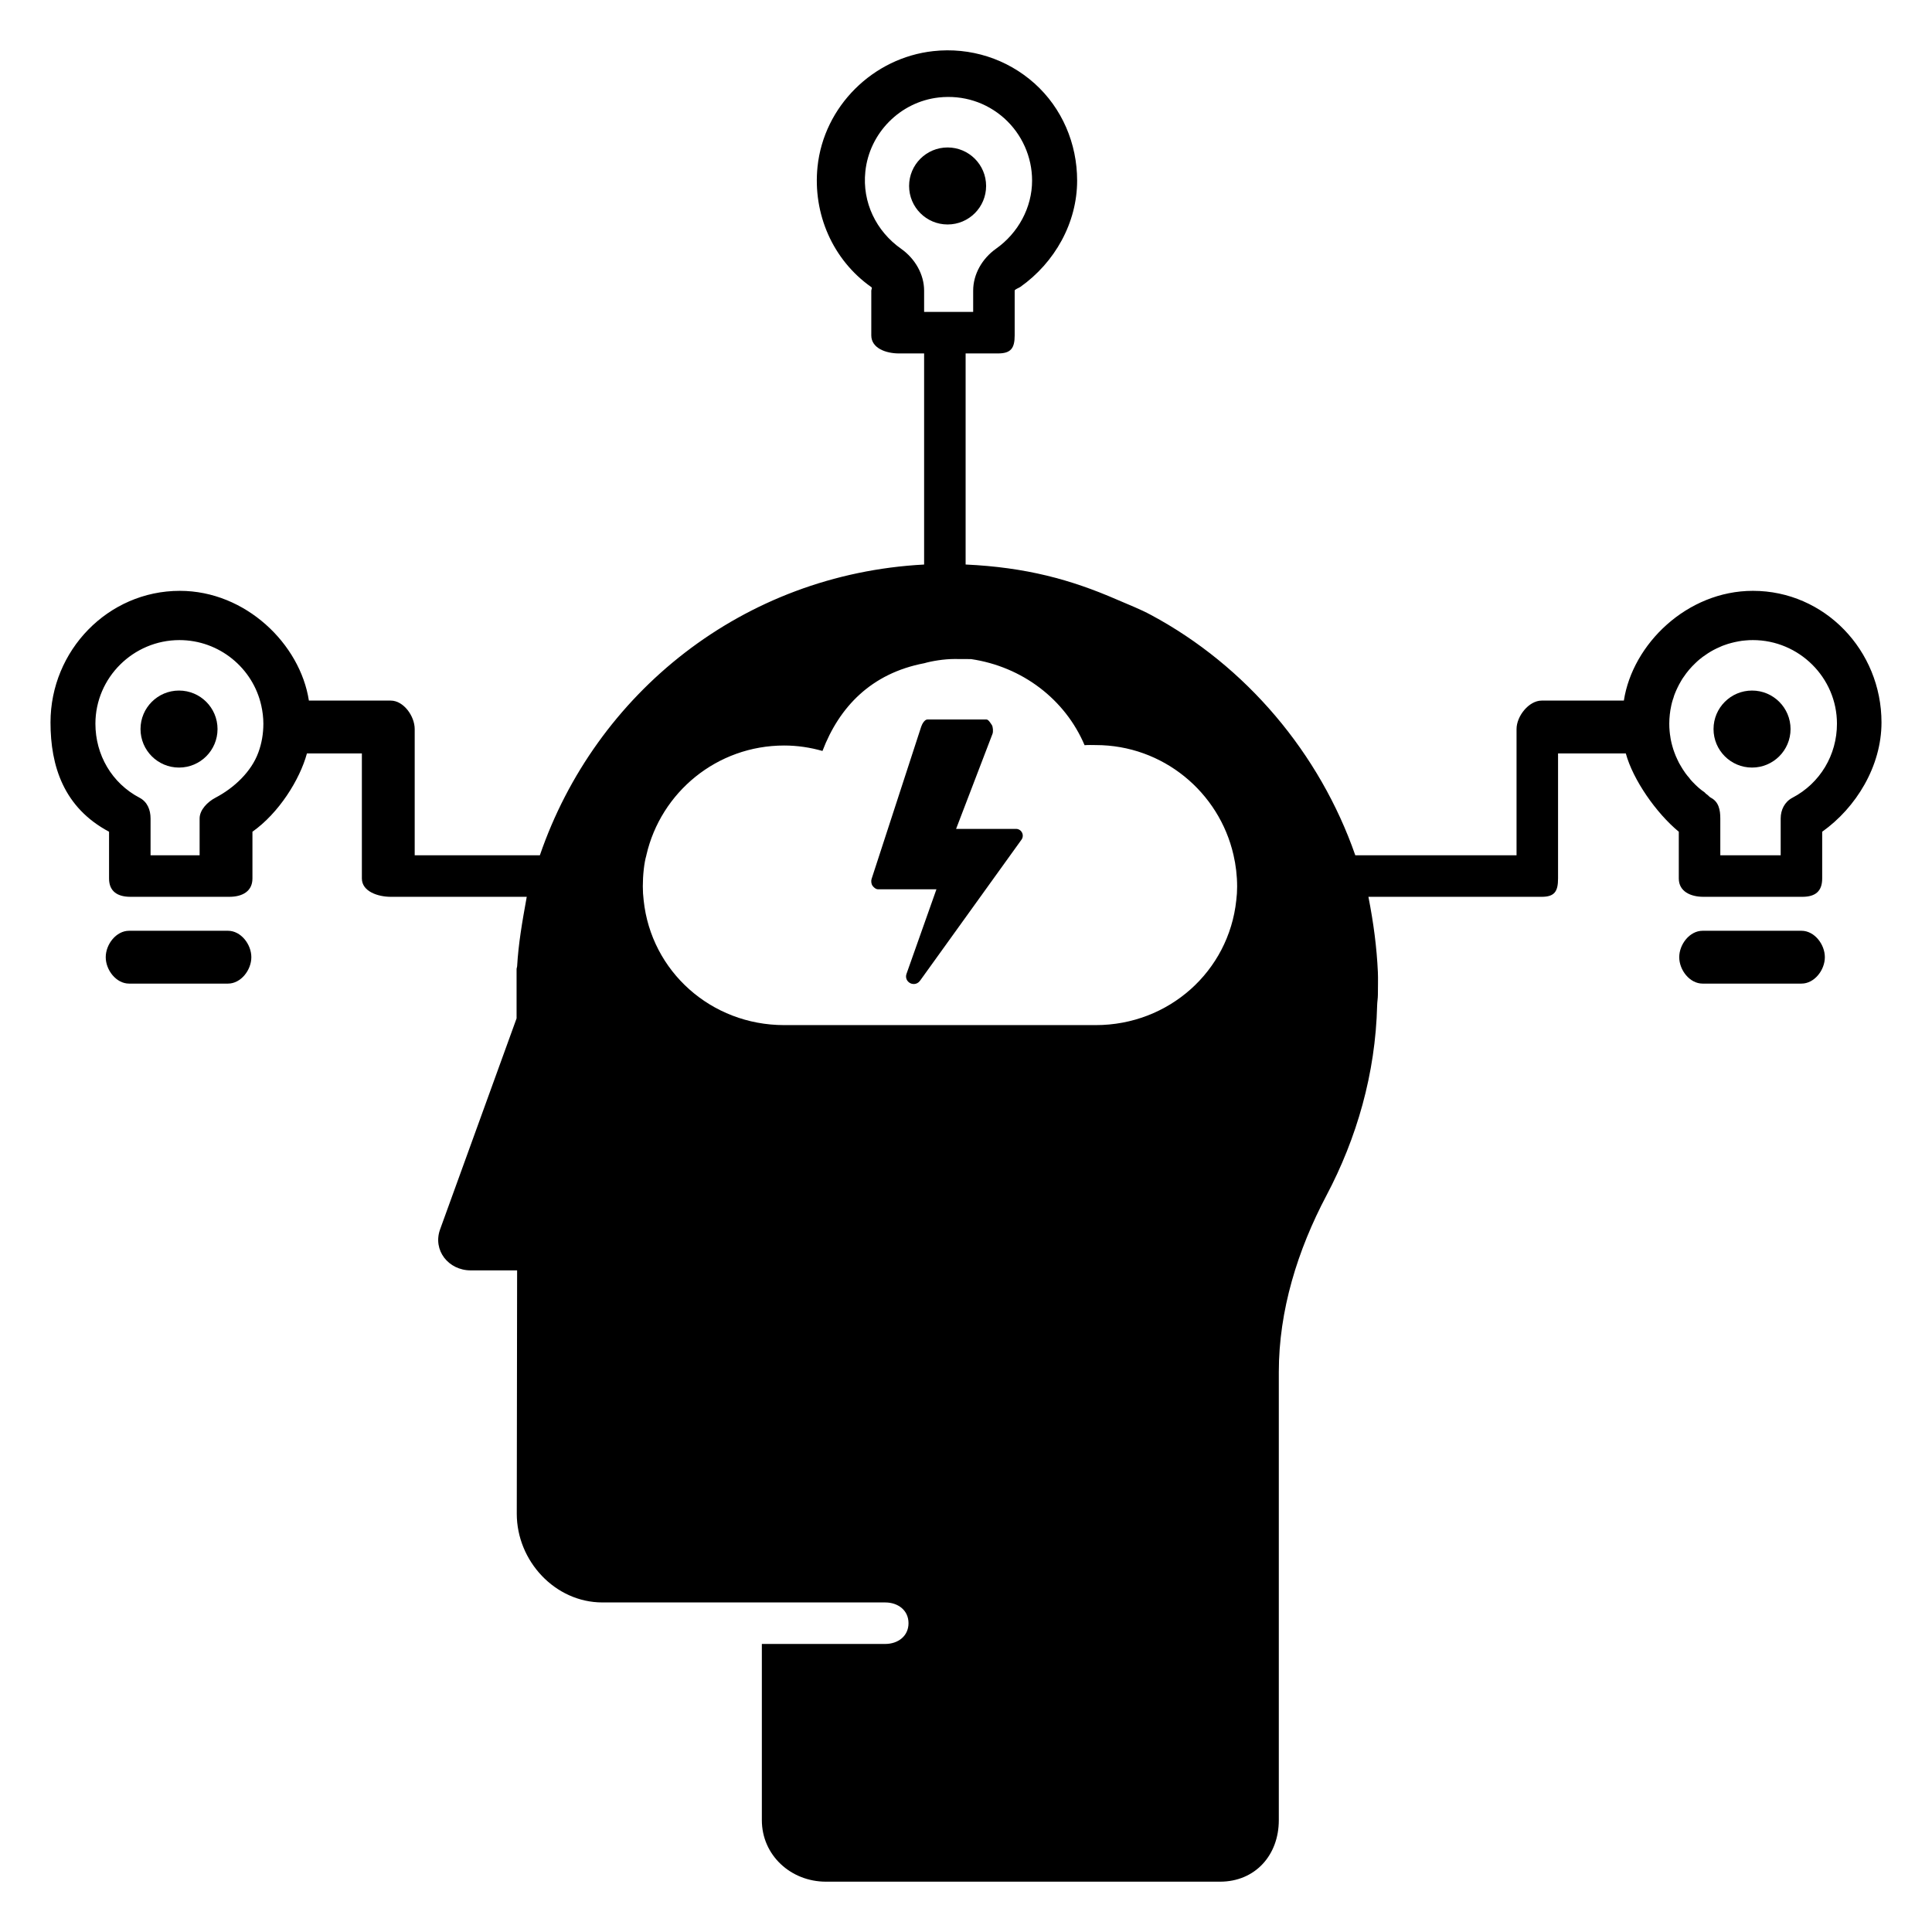
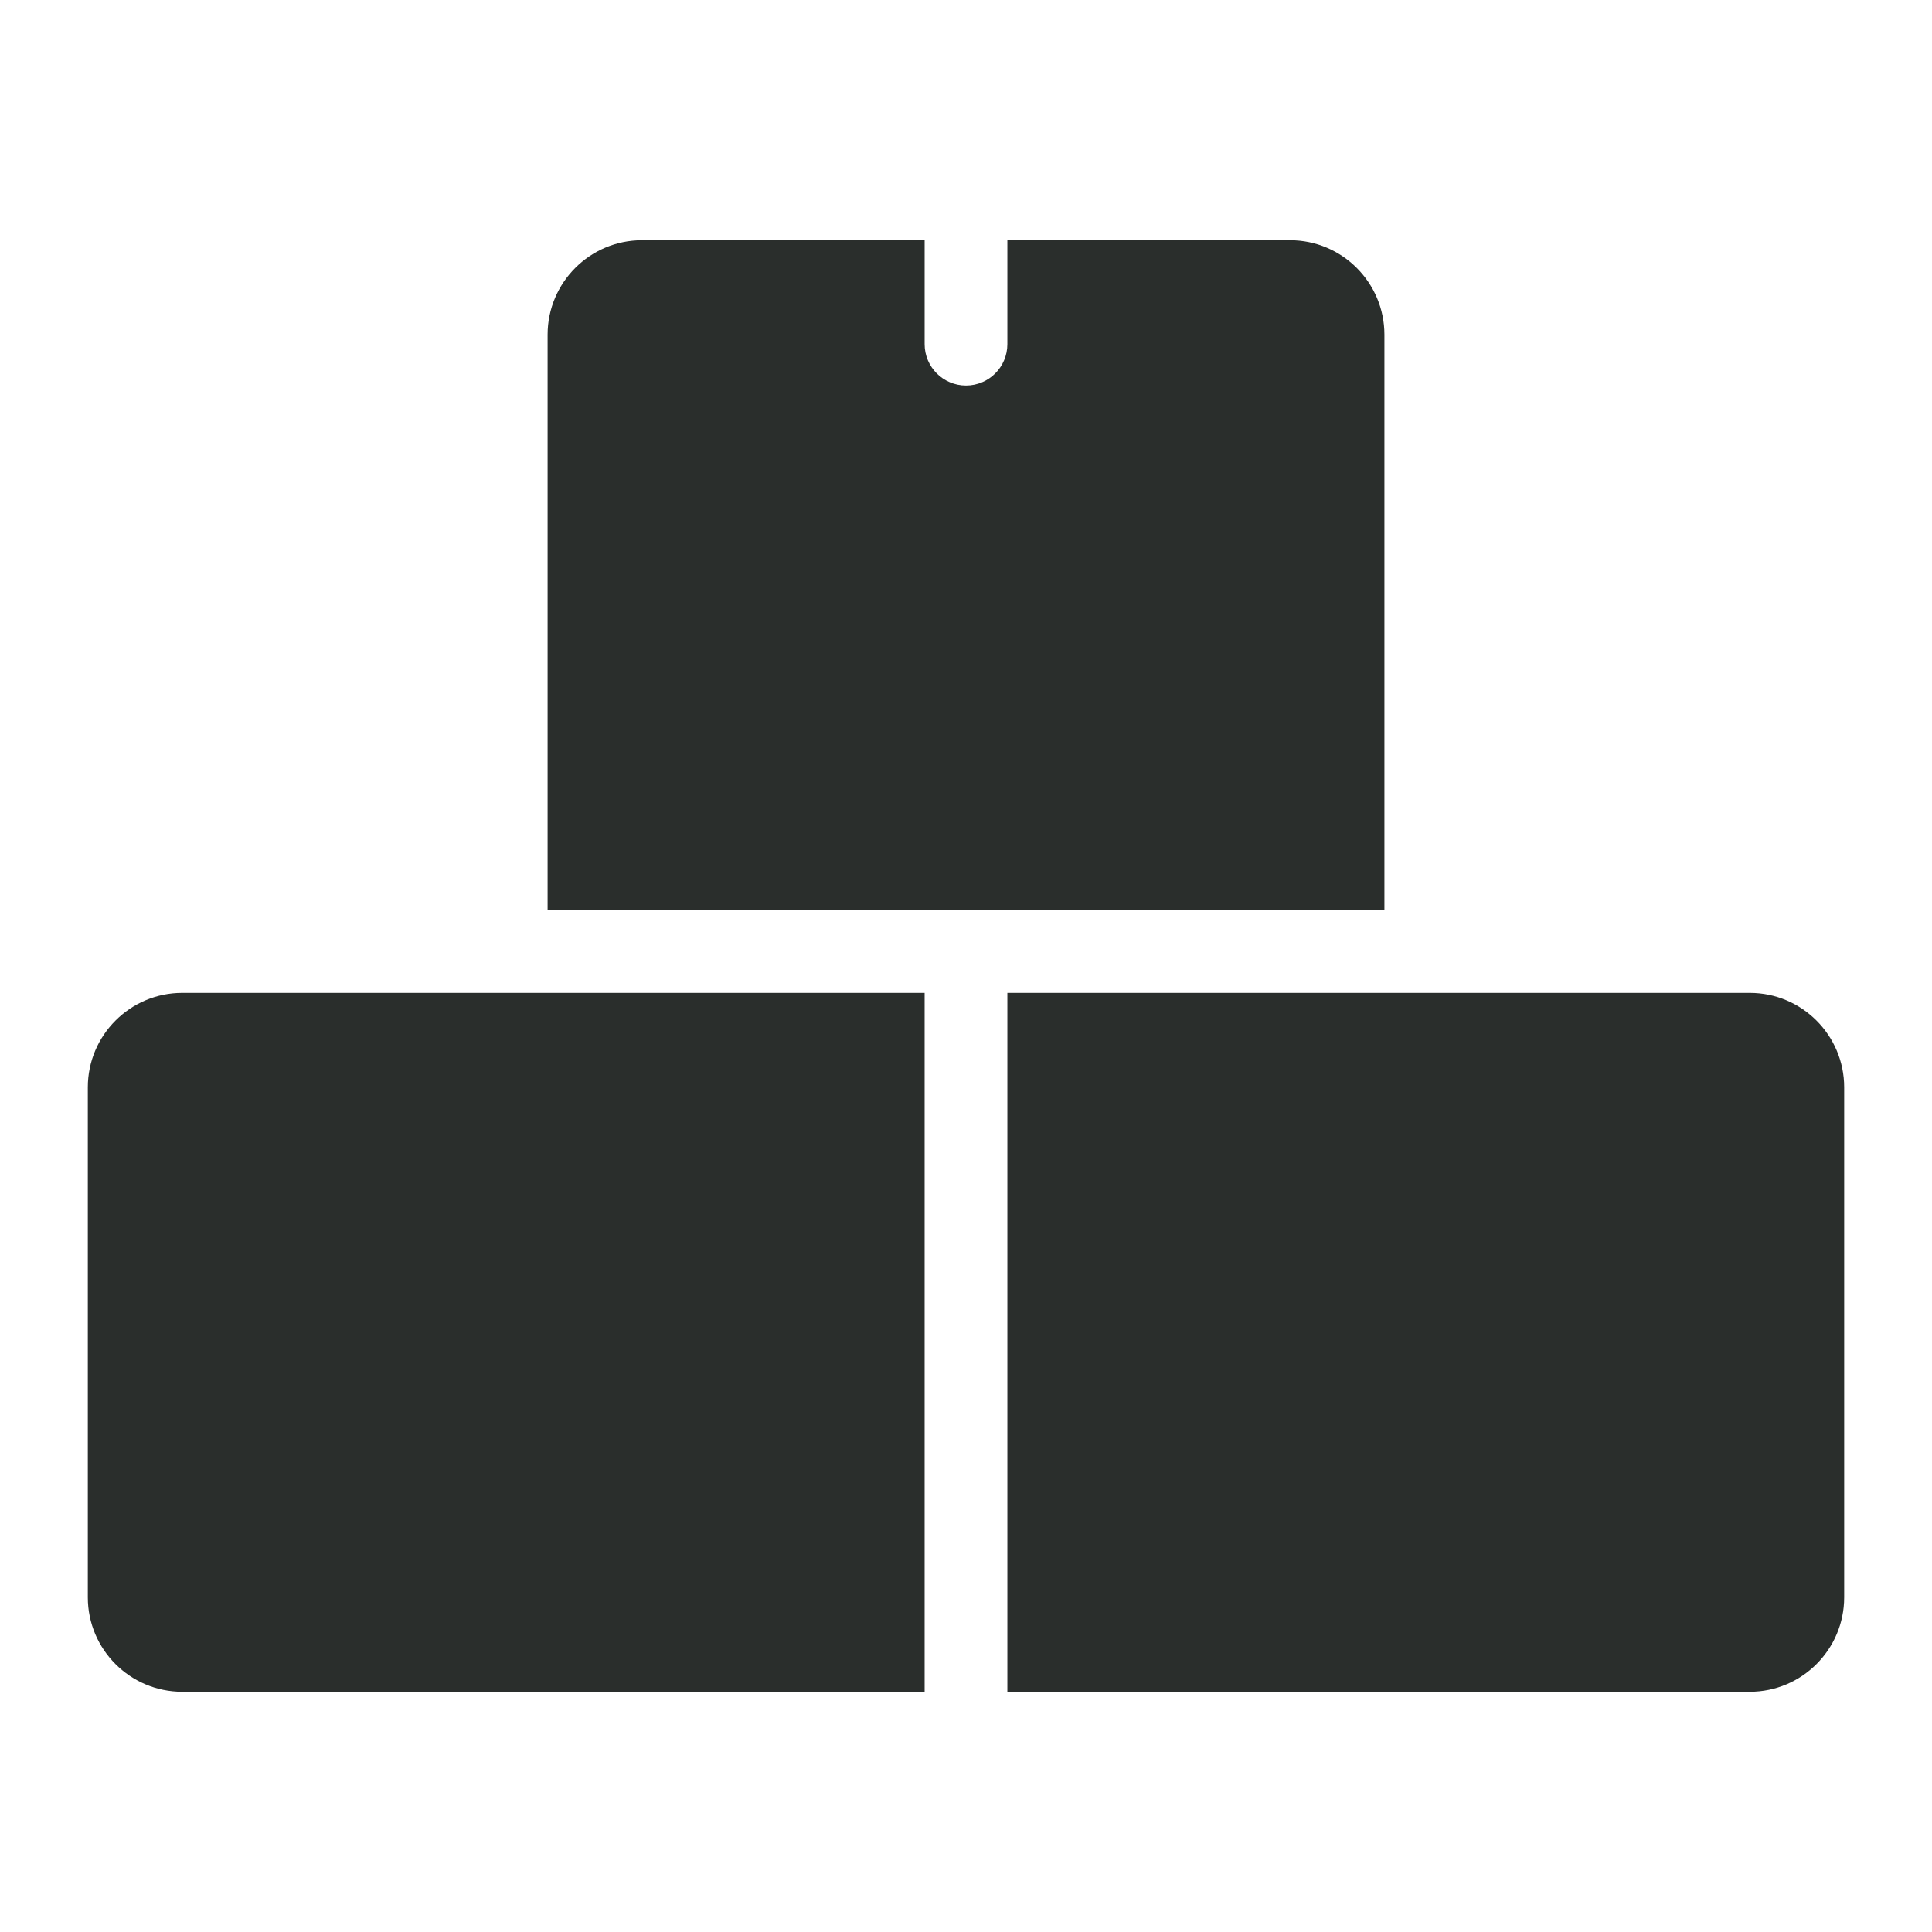
- <svg xmlns="http://www.w3.org/2000/svg" fill="#000000" width="800px" height="800px" viewBox="0 0 512 512" enable-background="new 0 0 512 512" id="Innovative_x5F_mind" version="1.1" xml:space="preserve">
+ <svg xmlns="http://www.w3.org/2000/svg" fill="#2a2e2c" height="800px" width="800px" version="1.1" id="Layer_1" viewBox="-25.6 -25.6 563.20 563.20" xml:space="preserve" stroke="#2a2e2c" stroke-width="0.005">
  <g id="SVGRepo_bgCarrier" stroke-width="0" />
  <g id="SVGRepo_tracerCarrier" stroke-linecap="round" stroke-linejoin="round" />
  <g id="SVGRepo_iconCarrier">
    <g>
-       <circle cx="251.125" cy="49.283" r="10.205" />
-       <path d="M464.539,156.577c-17.438,0-31.883,14.087-34.199,29.087h-21.779c-3.398,0-6.661,4.127-6.661,7.547v33.453h-42.731 c-9.396-27-28.936-50.196-54.174-63.712c-2.715-1.48-6.22-2.848-9.077-4.086c-12.154-5.283-24.018-8.52-40.018-9.264V93.664h8.569 c3.42,0,4.431-1.367,4.431-4.789V77.02c0-0.338,1.104-0.699,1.508-0.99c9.135-6.459,15.043-16.988,15.043-28.17 c0-9.811-3.988-19.193-11.279-25.74c-7.313-6.549-17.034-9.652-26.846-8.572c-15.973,1.754-29.009,14.646-30.673,30.643 c-1.283,12.465,4.021,24.684,14.237,31.883c0.357,0.248,0.01,0.609,0.01,0.947v11.855c0,3.422,3.915,4.789,7.335,4.789h6.665 v55.943c-48,2.531-87.085,34.057-101.831,77.057h-33.169v-33.453c0-3.42-2.931-7.547-6.351-7.547H81.859 c-2.316-15-16.764-29.087-34.201-29.087c-19.035,0-34.274,15.82-34.274,34.876c0,11.588,3.516,22.57,15.516,28.962v12.396 c0,3.418,2.245,4.852,5.665,4.852h26.213c3.42,0,6.122-1.434,6.122-4.852v-12.396c7-4.951,12.53-13.752,14.442-20.752h14.558 v33.148c0,3.418,4.229,4.852,7.649,4.852h36.045c-1.27,7-2.192,12.366-2.552,18.429l-0.143,0.663v0.201c0,2.209,0,12.92,0,12.92 l-20.268,55.913c-2.004,5.557,2.21,10.874,8.12,10.874h12.289l-0.09,64.488c0,12.537,10.162,23.512,22.697,23.512h42.631h32.299 c3.418,0,6.188,2.082,6.188,5.5c0,3.416-2.77,5.5-6.188,5.5h-32.679v46.695c0,9.301,7.687,16.305,16.985,16.305h104.434 c9.299,0,15.581-7.004,15.581-16.305V363.602c0-16.357,4.986-32.328,12.629-46.793c7.984-15.111,12.996-32.229,13.432-50.406 c0.02-0.912,0.195-1.844,0.195-2.775c0-1.785,0.079-4.237-0.001-5.999c-0.305-6.594-1.133-12.964-2.51-19.964h45.916 c3.42,0,4.339-1.434,4.339-4.852v-33.148h17.958c1.912,7,8.042,15.801,14.042,20.752v12.396c0,3.418,3.103,4.852,6.522,4.852 h26.213c3.42,0,5.265-1.434,5.265-4.852v-12.396c9-6.393,15.717-17.374,15.717-28.962 C498.616,172.397,483.574,156.577,464.539,156.577z M238.833,65.947c-6.66-4.678-10.364-12.352-9.509-20.475 c1.059-10.236,9.248-18.494,19.463-19.641c6.434-0.699,12.576,1.26,17.348,5.51c4.68,4.209,7.379,10.215,7.379,16.518 c0,7.154-3.7,13.926-9.573,18.066c-3.668,2.609-6.041,6.75-6.041,11.094v5.645h-13V77.02 C244.899,72.676,242.476,68.535,238.833,65.947z M68.471,199.398c-1.844,5.086-6.401,9.406-11.397,12.018 c-2.047,1.078-4.174,3.193-4.174,5.488v9.76h-13v-9.76c0-2.295-0.857-4.41-2.904-5.488c-7.357-3.852-11.711-11.365-11.711-19.623 c0-12.217,10.051-22.162,22.268-22.162c10.576,0,19.516,7.447,21.699,17.393c0.336,1.531,0.544,3.129,0.544,4.77 C69.795,194.449,69.35,197.014,68.471,199.398z M327.627,238.575c-1.98,18.835-17.91,33.089-37.238,33.089h-82.574 c-19.35,0-35.258-14.239-37.238-33.073c-0.154-1.289-0.221-2.381-0.223-3.713c0.002-2.871,0.336-6.214,0.943-8.214h-0.006 c0.002,0,0.004-0.042,0.006-0.052c3.826-16.652,18.697-29.043,36.518-29.043c3.51,0,6.909,0.52,10.149,1.443 c4.455-11.676,12.936-20.565,26.936-23.243v0.004c2-0.584,5.262-1.13,8.006-1.13c1.486,0,2.991,0.021,4.431,0.021h-0.01 c13.59,2,24.945,10.669,30.098,22.821c0.99-0.092,1.979-0.034,2.969-0.034c17.797,0,32.689,12.461,36.492,29.111 c0.629,2.693,0.965,5.53,0.967,8.399C327.85,236.296,327.781,237.284,327.627,238.575z M475.003,211.416 c-2.047,1.078-3.104,3.193-3.104,5.488v9.76h-16v-9.76c0-2.295-0.428-4.41-2.477-5.488c-0.516-0.271-0.605-0.563-1.102-0.902 c-0.293-0.158-0.35-0.338-0.619-0.563c-1.146-0.764-2.097-1.643-3.042-2.633c-0.27-0.248-0.465-0.518-0.713-0.787 c-0.111-0.113-0.197-0.246-0.287-0.383c-0.359-0.404-0.685-0.809-0.999-1.236c-0.045-0.068-0.084-0.16-0.152-0.225 c-0.383-0.541-0.737-1.082-1.054-1.645c-0.359-0.563-0.672-1.168-0.941-1.777c-0.293-0.605-0.563-1.236-0.787-1.867 c-0.203-0.518-0.359-1.057-0.518-1.598c-0.158-0.539-0.291-1.102-0.404-1.664c-0.045-0.27-0.113-0.539-0.135-0.811 c-0.092-0.518-0.158-1.035-0.203-1.553c-0.066-0.652-0.09-1.305-0.09-1.98c0-0.809,0.045-1.619,0.135-2.43 c0.045-0.404,0.09-0.787,0.158-1.17c0.066-0.428,0.156-0.854,0.248-1.281c0.111-0.518,0.246-1.014,0.404-1.508 c0.045-0.135,0.09-0.293,0.158-0.451c0.111-0.451,0.268-0.877,0.449-1.305c0.203-0.494,0.404-0.967,0.652-1.461 c0.113-0.248,0.246-0.52,0.383-0.766c0.203-0.381,0.404-0.742,0.629-1.104c0.182-0.316,0.359-0.607,0.586-0.9 c0.898-1.35,1.957-2.586,3.127-3.689c0.361-0.359,0.742-0.697,1.146-1.035c0.045-0.045,0.092-0.09,0.158-0.111 c0.404-0.338,0.811-0.652,1.238-0.922c0.967-0.699,2.002-1.307,3.082-1.824c0.27-0.135,0.563-0.271,0.855-0.383 c0.404-0.201,0.809-0.359,1.215-0.494c0.586-0.225,1.193-0.404,1.799-0.563c0.586-0.158,1.193-0.293,1.801-0.404 c0.045-0.023,0.068-0.023,0.113-0.023c0.607-0.113,1.236-0.203,1.867-0.246c0.652-0.068,1.305-0.092,1.957-0.092 c12.219,0,22.276,9.945,22.276,22.162C486.815,200.051,482.36,207.564,475.003,211.416z" />
-       <circle cx="464.309" cy="193.209" r="10.205" />
-       <circle cx="47.443" cy="193.209" r="10.205" />
-       <path d="M60.42,246.664H34.209c-3.418,0-6.188,3.584-6.188,7s2.77,7,6.188,7H60.42c3.418,0,6.188-3.584,6.188-7 S63.838,246.664,60.42,246.664z" />
-       <path d="M477.416,246.664h-26.213c-3.416,0-6.188,3.584-6.188,7s2.771,7,6.188,7h26.213c3.416,0,6.188-3.584,6.188-7 S480.832,246.664,477.416,246.664z" />
-       <path d="M269.283,219.664h-15.908l9.658-25.214c0.205-0.543,0.133-1.849-0.195-2.328c-0.33-0.475-0.871-1.458-1.451-1.458h-15.59 c-0.764,0-1.436,1.198-1.674,1.923l-13.145,40.35c-0.176,0.531-0.084,1.334,0.248,1.79c0.33,0.457,0.863,0.938,1.426,0.938h15.516 l-7.934,22.413c-0.348,0.979,0.053,1.98,0.973,2.465c0.313,0.162,0.643,0.235,0.967,0.235c0.627,0,1.23-0.306,1.633-0.864 l26.906-37.403c0.387-0.541,0.439-1.269,0.137-1.86S269.947,219.664,269.283,219.664z" />
+       <g>
+         <path d="M350.453,44.43H268.06v30.294c0,6.659-5.399,12.059-12.059,12.059s-12.059-5.4-12.059-12.059V44.43h-82.393 c-15.174,0-27.518,12.344-27.518,27.517v167.772h121.971h121.971V71.947C377.972,56.774,365.628,44.43,350.453,44.43z" />
+       </g>
+     </g>
+     <g>
+       <g>
+         <path d="M0,291.356v148.697c0,15.173,12.344,27.517,27.517,27.517H243.94V263.837H27.517C12.344,263.837,0,276.183,0,291.356z" />
+       </g>
+     </g>
+     <g>
+       <g>
+         <path d="M484.483,263.837H268.06v203.732h216.423c15.173,0,27.517-12.344,27.517-27.517V291.356 C512,276.183,499.656,263.837,484.483,263.837z" />
+       </g>
    </g>
  </g>
</svg>
